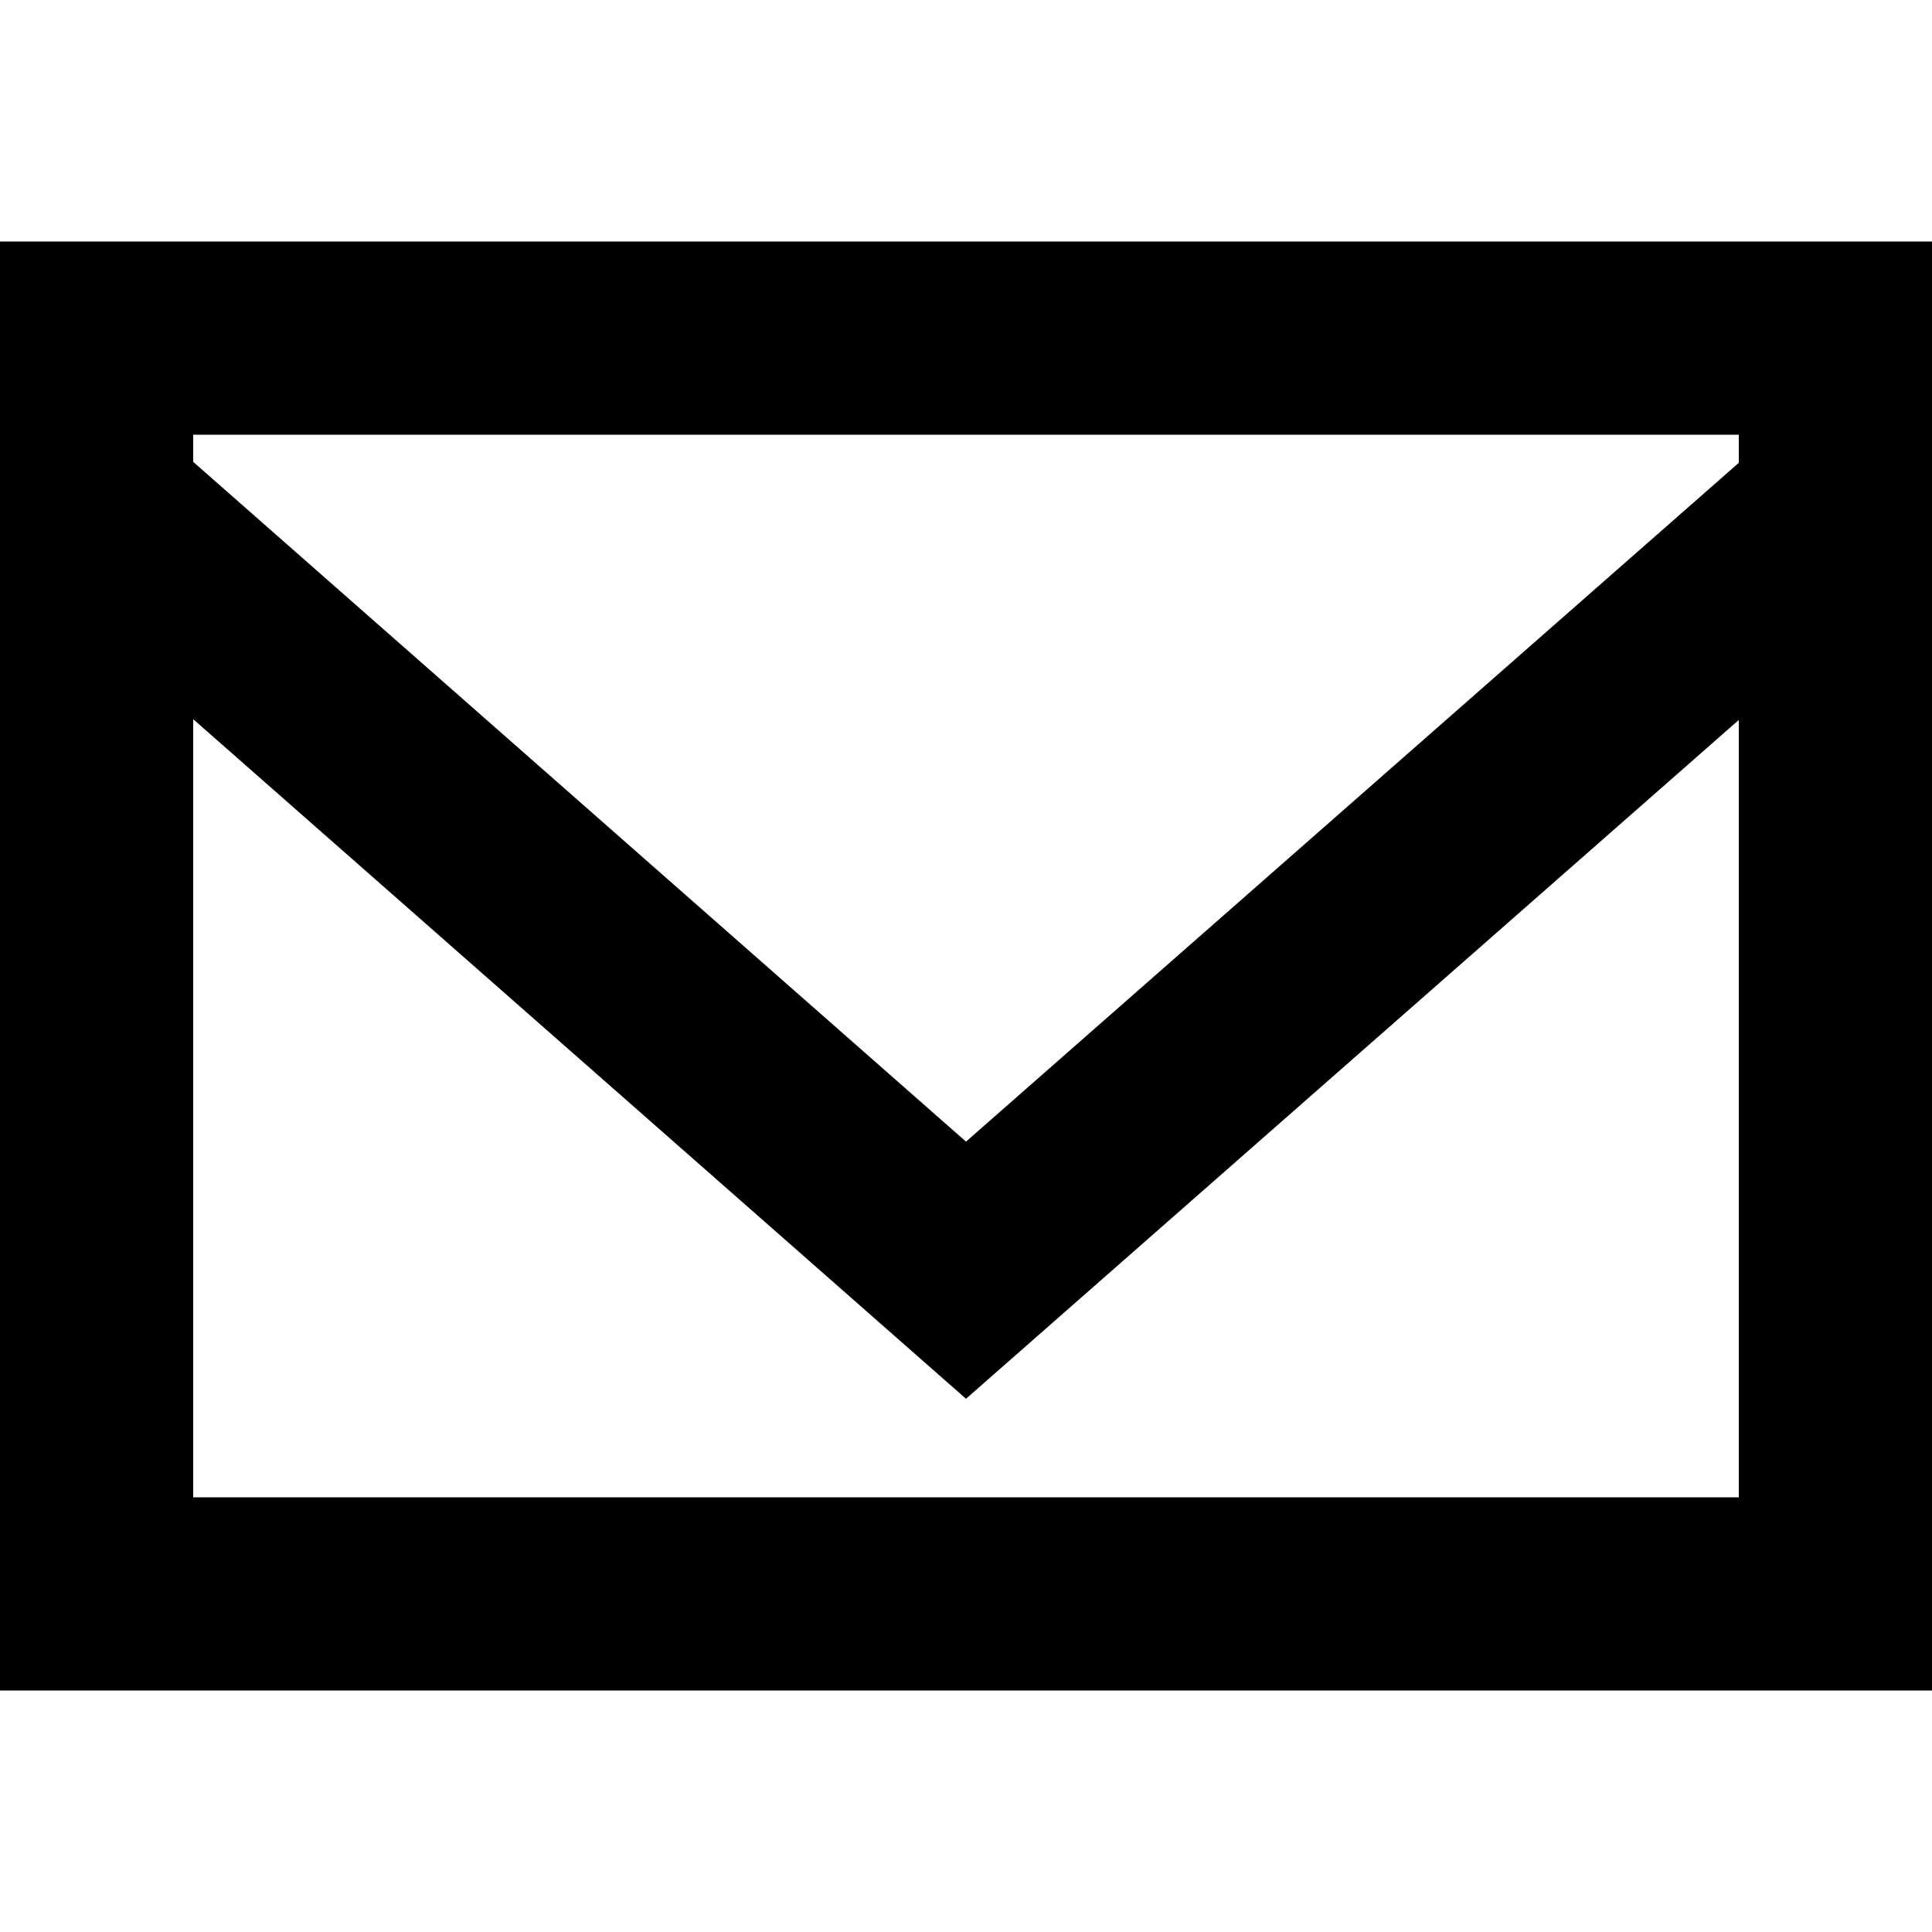
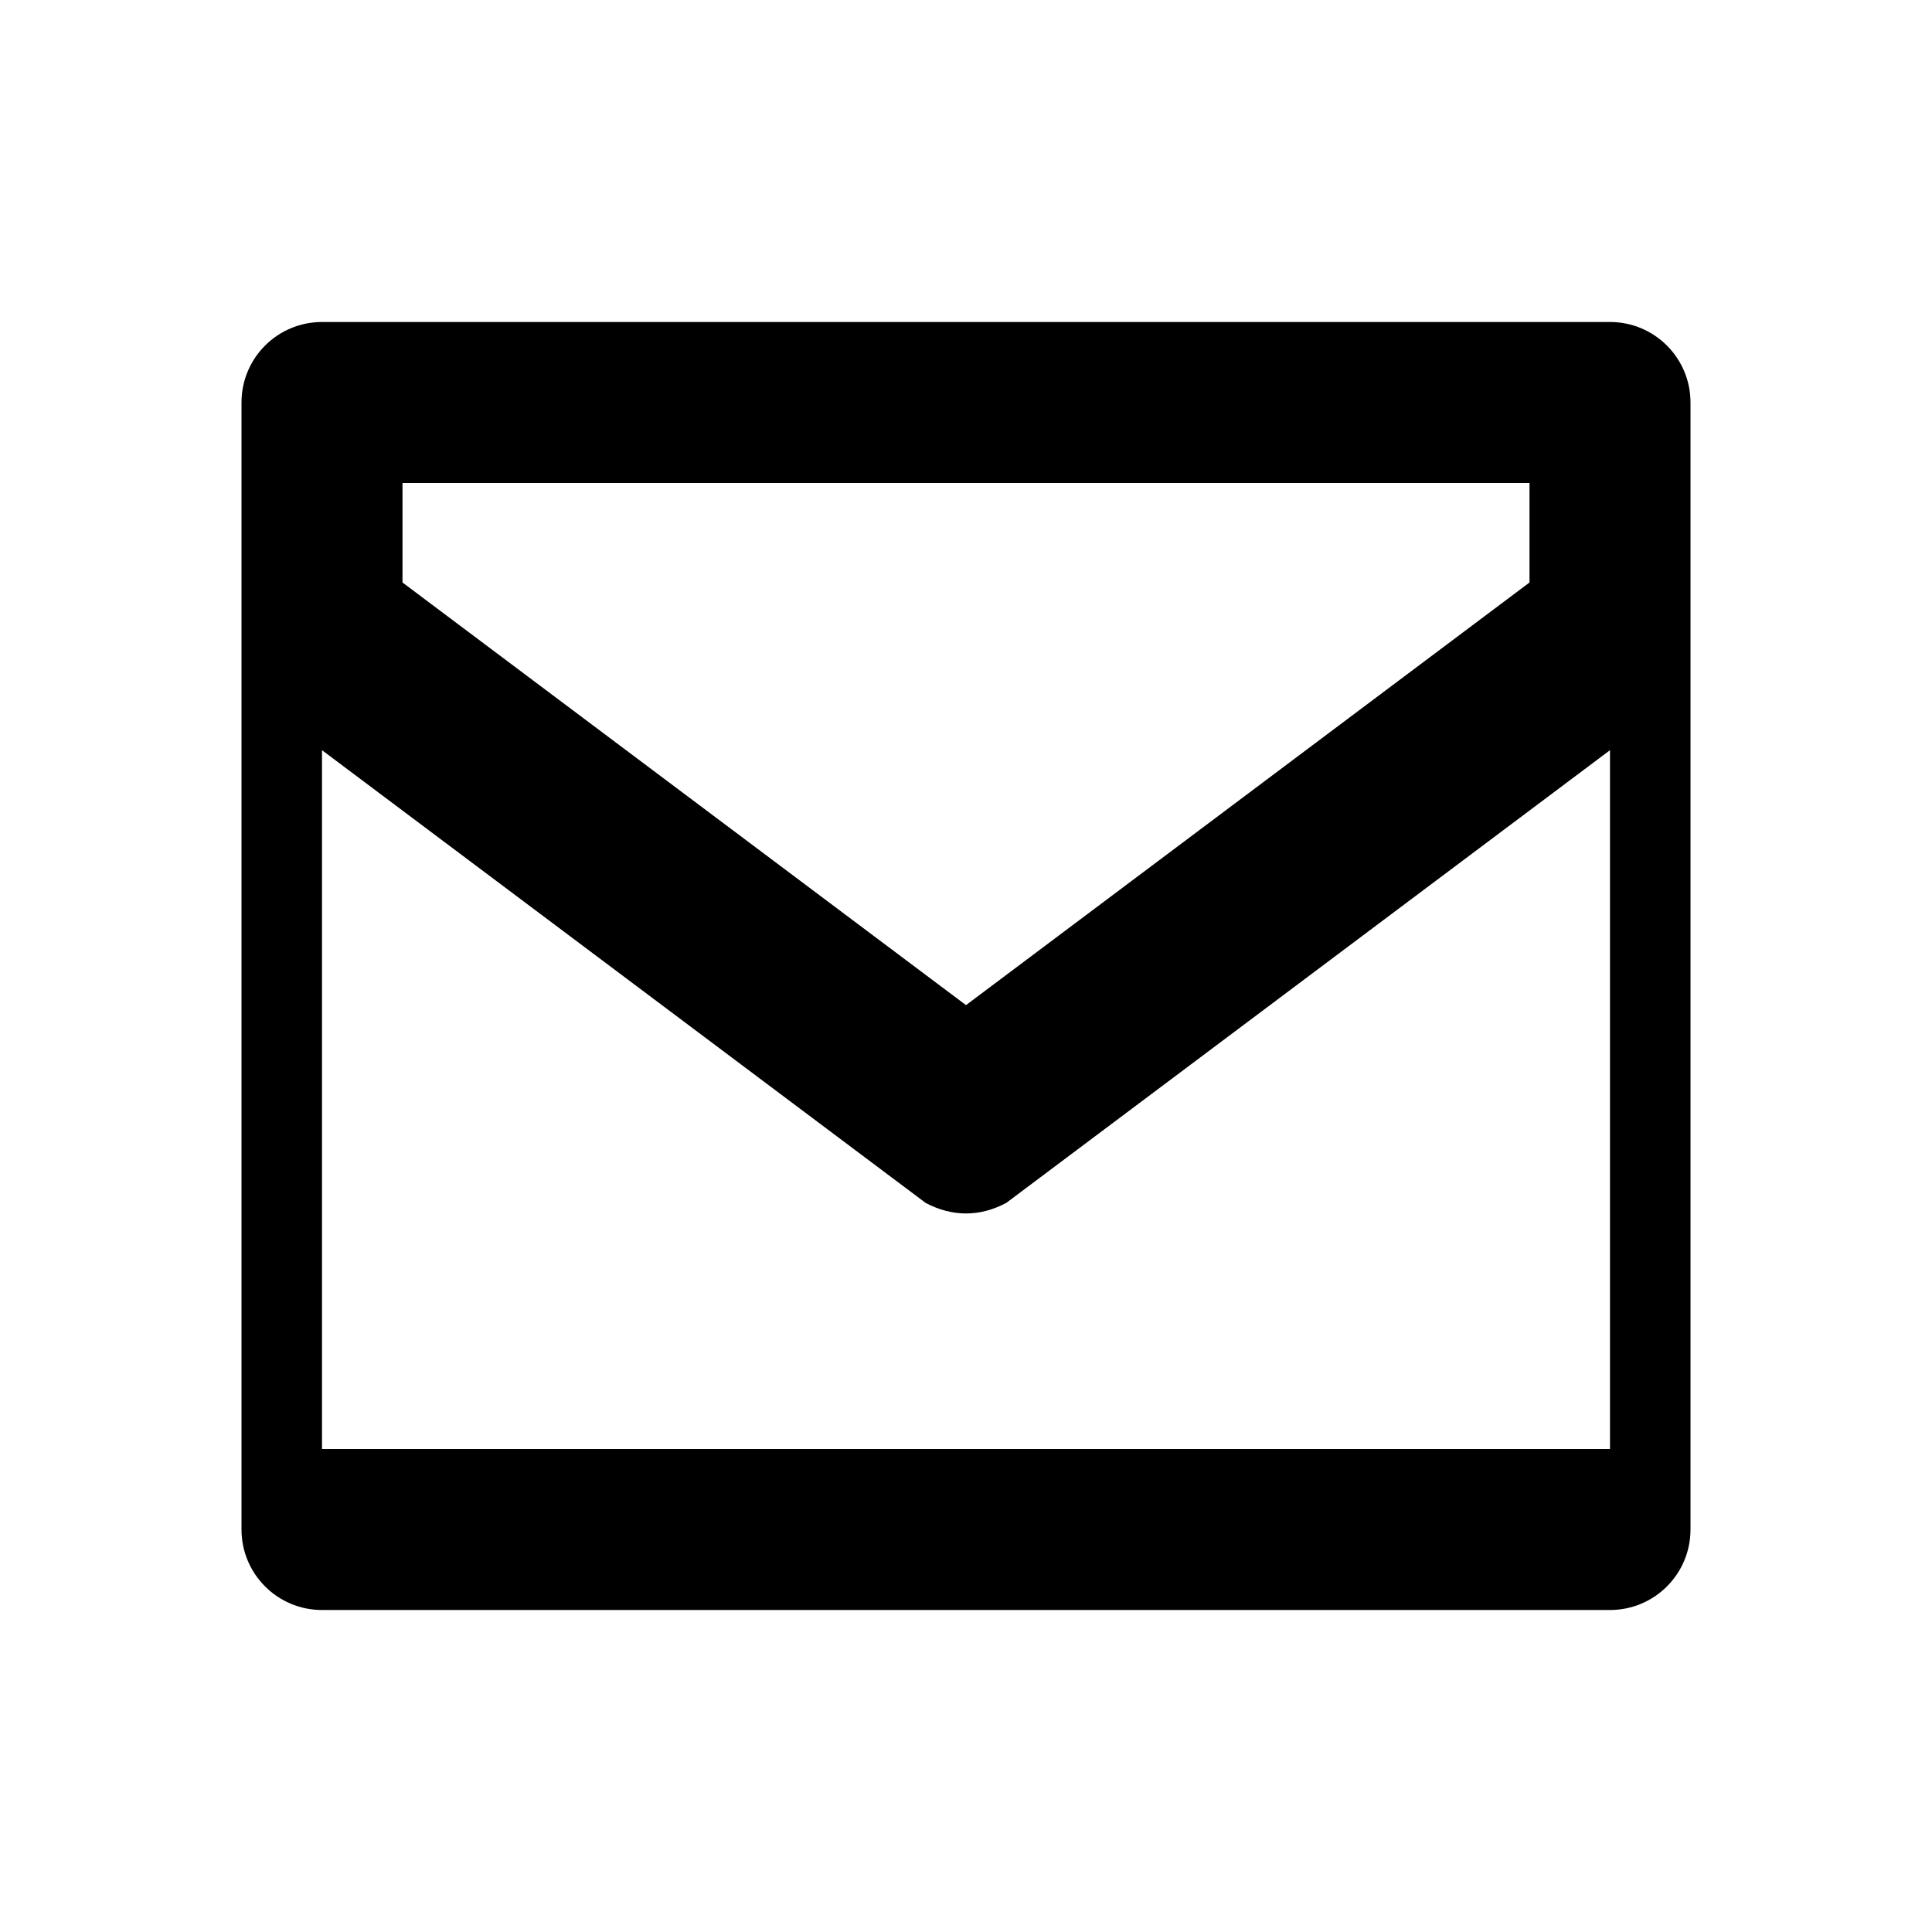
- <svg xmlns="http://www.w3.org/2000/svg" width="800px" height="800px" viewBox="0 -2.5 20 20" version="1.1">
-   <defs>
- 
- </defs>
-   <g id="Page-1" stroke="none" stroke-width="1" fill="none" fill-rule="evenodd">
-     <g id="Dribbble-Light-Preview" transform="translate(-300, -922)" fill="#000000">
-       <g id="icons" transform="translate(56, 160)">
-         <path d="M262,764.291 L254,771.318 L246,764.281 L246,764 L262,764 L262,764.291 Z M246,775 L246,766.945 L254,773.98 L262,766.953 L262,775 L246,775 Z M244,777 L264,777 L264,762 L244,762 L244,777 Z" id="email-[#1573]">
- 
- </path>
-       </g>
-     </g>
-   </g>
+ <svg xmlns="http://www.w3.org/2000/svg" width="24" height="24" viewBox="0 0 24 24" fill="currentColor">
+   <path d="M20,4H4C3.447,4,3,4.448,3,5v14c0,0.552,0.447,1,1,1h16c0.553,0,1-0.448,1-1V5C21,4.448,20.553,4,20,4z M19,7.236l-7,5.25 l-7-5.25V6h14V7.236z M4,18V9.319l7.5,5.625C11.666,15.031,11.833,15.074,12,15.074s0.334-0.043,0.5-0.131L20,9.319V18H4z" />
</svg>
